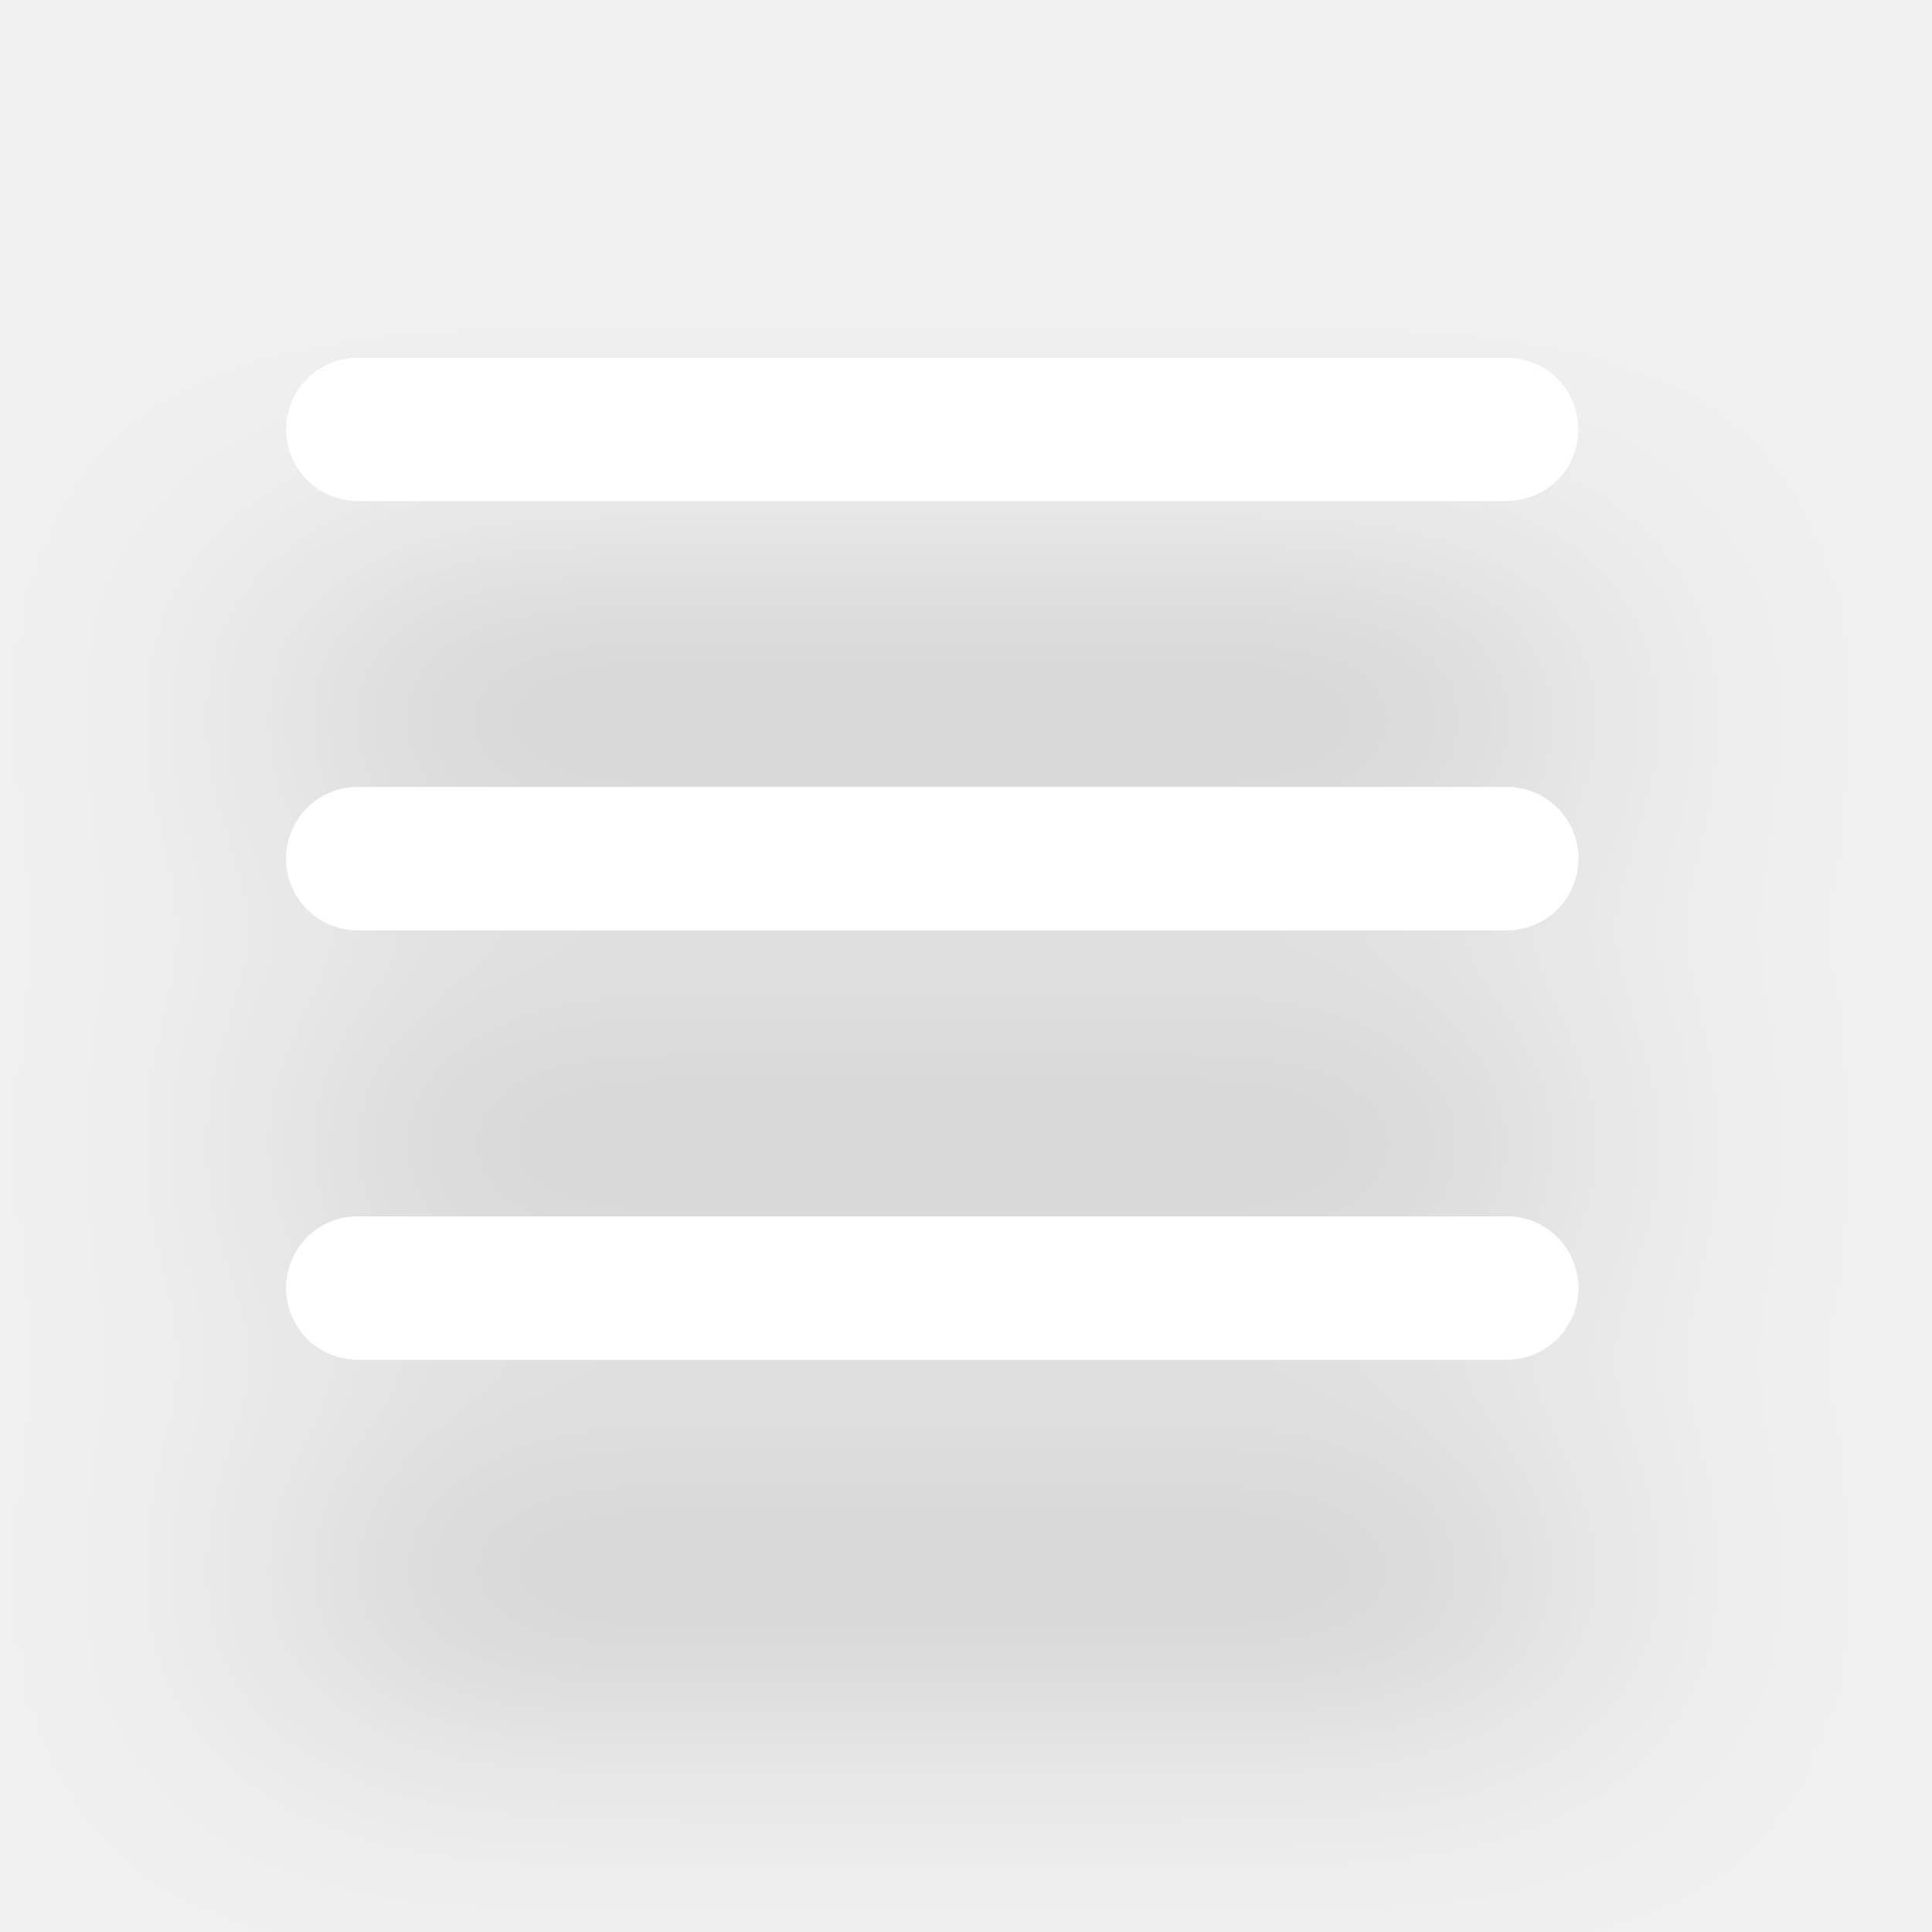
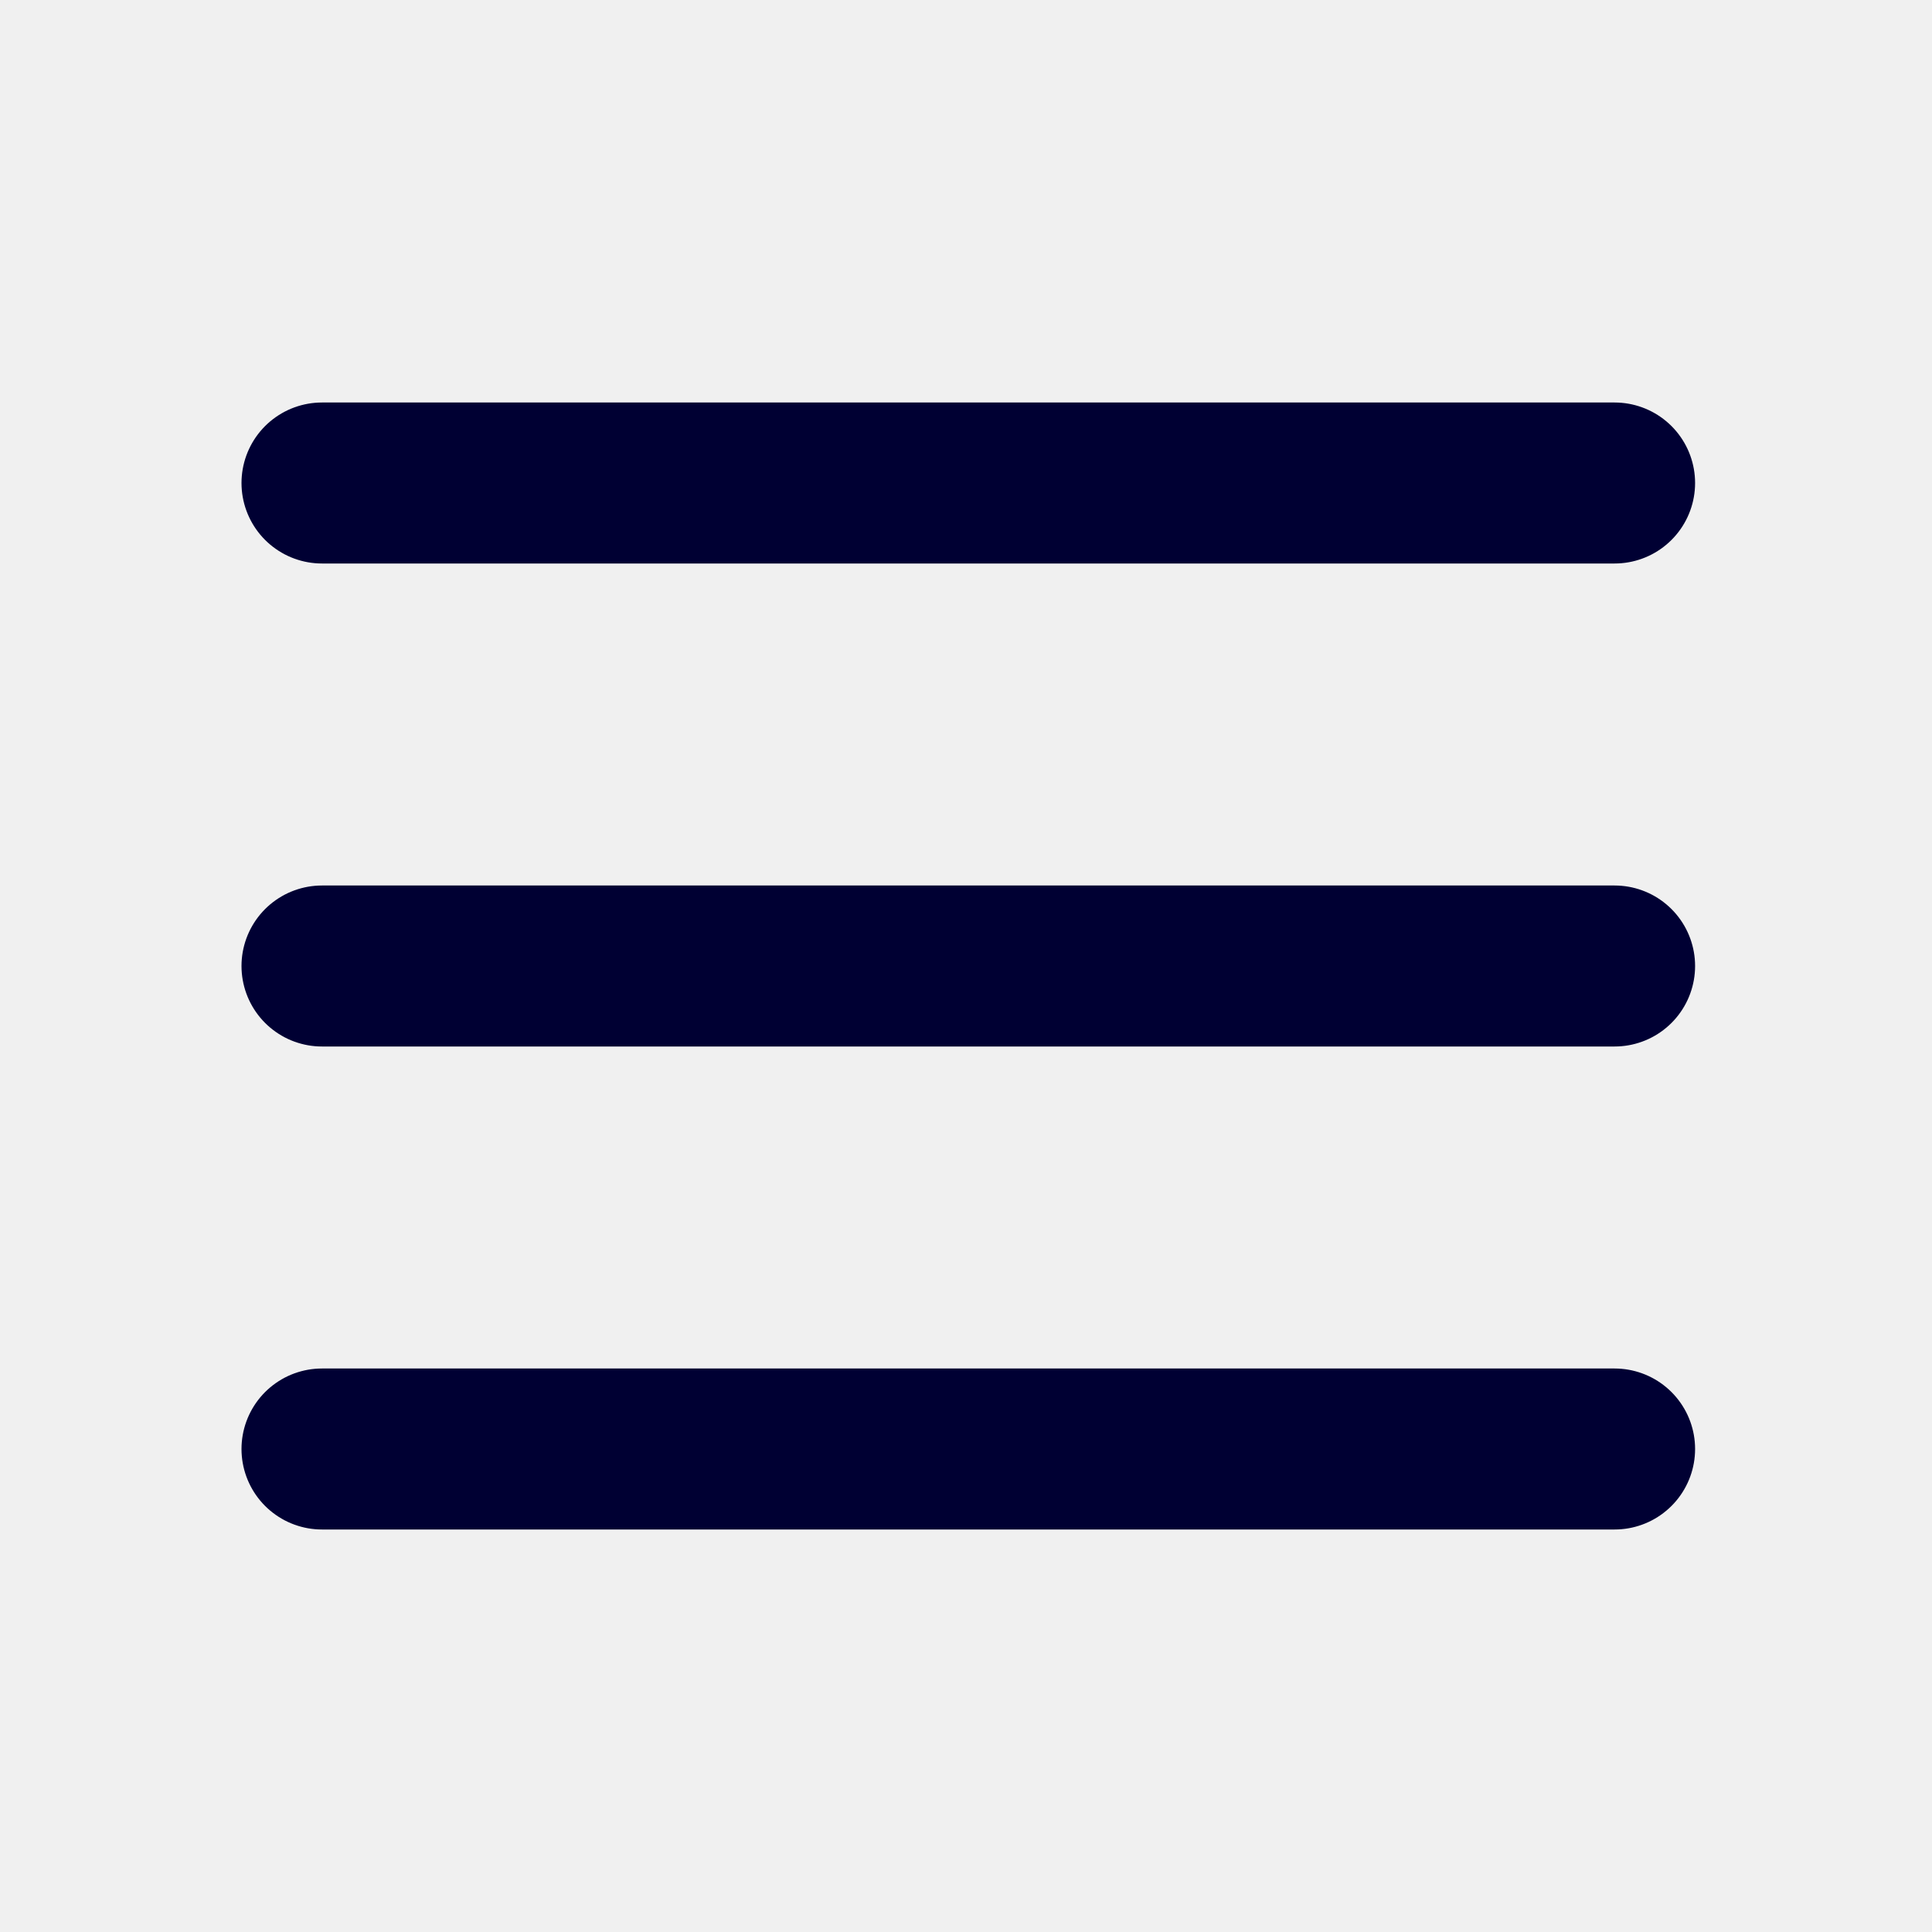
- <svg xmlns="http://www.w3.org/2000/svg" width="27" height="27" viewBox="0 0 27 27" fill="none">
-   <g filter="url(#filter0_d_725_647)">
-     <path d="M5 6H21.057" stroke="white" stroke-width="2" stroke-linecap="round" />
-     <path d="M5 18H21.057" stroke="white" stroke-width="2" stroke-linecap="round" />
-     <path d="M5 12H21.057" stroke="white" stroke-width="2" stroke-linecap="round" />
-   </g>
-   <defs>
-     <filter id="filter0_d_725_647" x="-3" y="0" width="32" height="32" filterUnits="userSpaceOnUse" color-interpolation-filters="sRGB">
-       <feFlood flood-opacity="0" result="BackgroundImageFix" />
-       <feColorMatrix in="SourceAlpha" type="matrix" values="0 0 0 0 0 0 0 0 0 0 0 0 0 0 0 0 0 0 127 0" result="hardAlpha" />
-       <feOffset dy="4" />
-       <feGaussianBlur stdDeviation="2" />
-       <feComposite in2="hardAlpha" operator="out" />
-       <feColorMatrix type="matrix" values="0 0 0 0 0 0 0 0 0 0 0 0 0 0 0 0 0 0 0.25 0" />
-       <feBlend mode="normal" in2="BackgroundImageFix" result="effect1_dropShadow_725_647" />
-       <feBlend mode="normal" in="SourceGraphic" in2="effect1_dropShadow_725_647" result="shape" />
-     </filter>
-   </defs>
+ <svg xmlns="http://www.w3.org/2000/svg" width="24" height="24" viewBox="0 0 24 24" fill="none">
+   <path d="M4 6H20.057" stroke="#000033" stroke-width="2" stroke-linecap="round" />
+   <path d="M4 18H20.057" stroke="#000033" stroke-width="2" stroke-linecap="round" />
+   <path d="M4 12H20.057" stroke="#000033" stroke-width="2" stroke-linecap="round" />
</svg>
